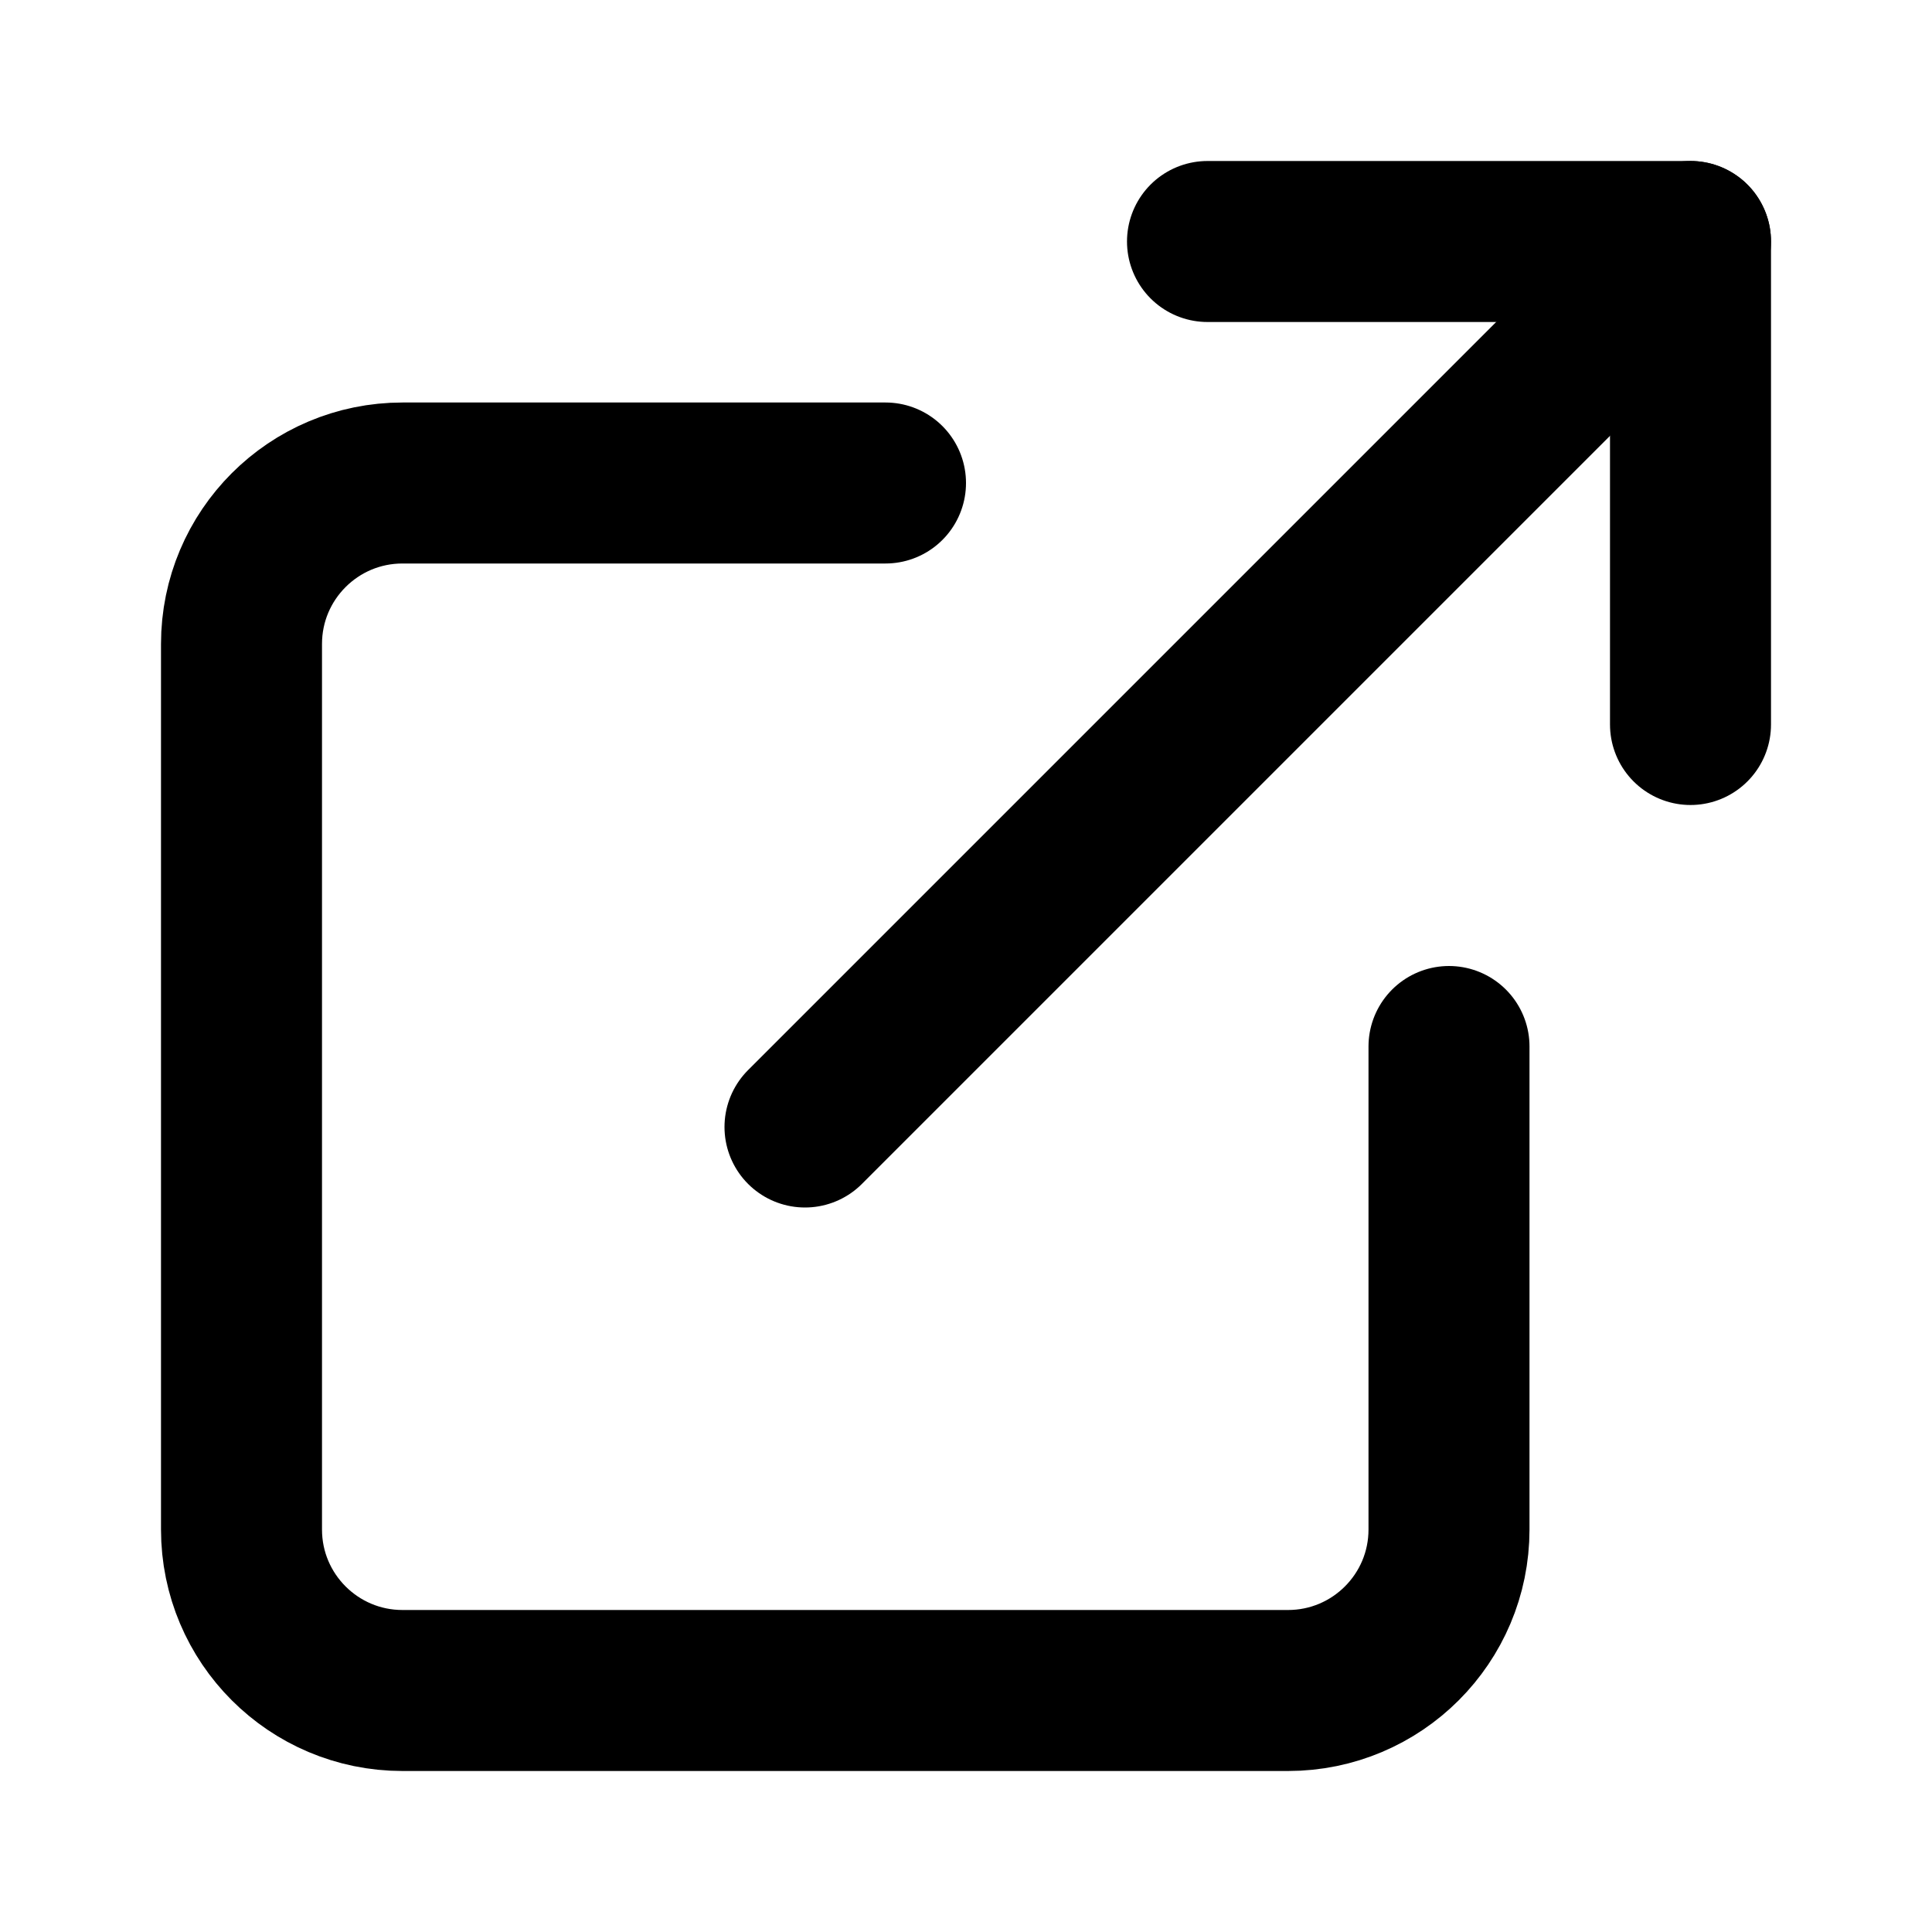
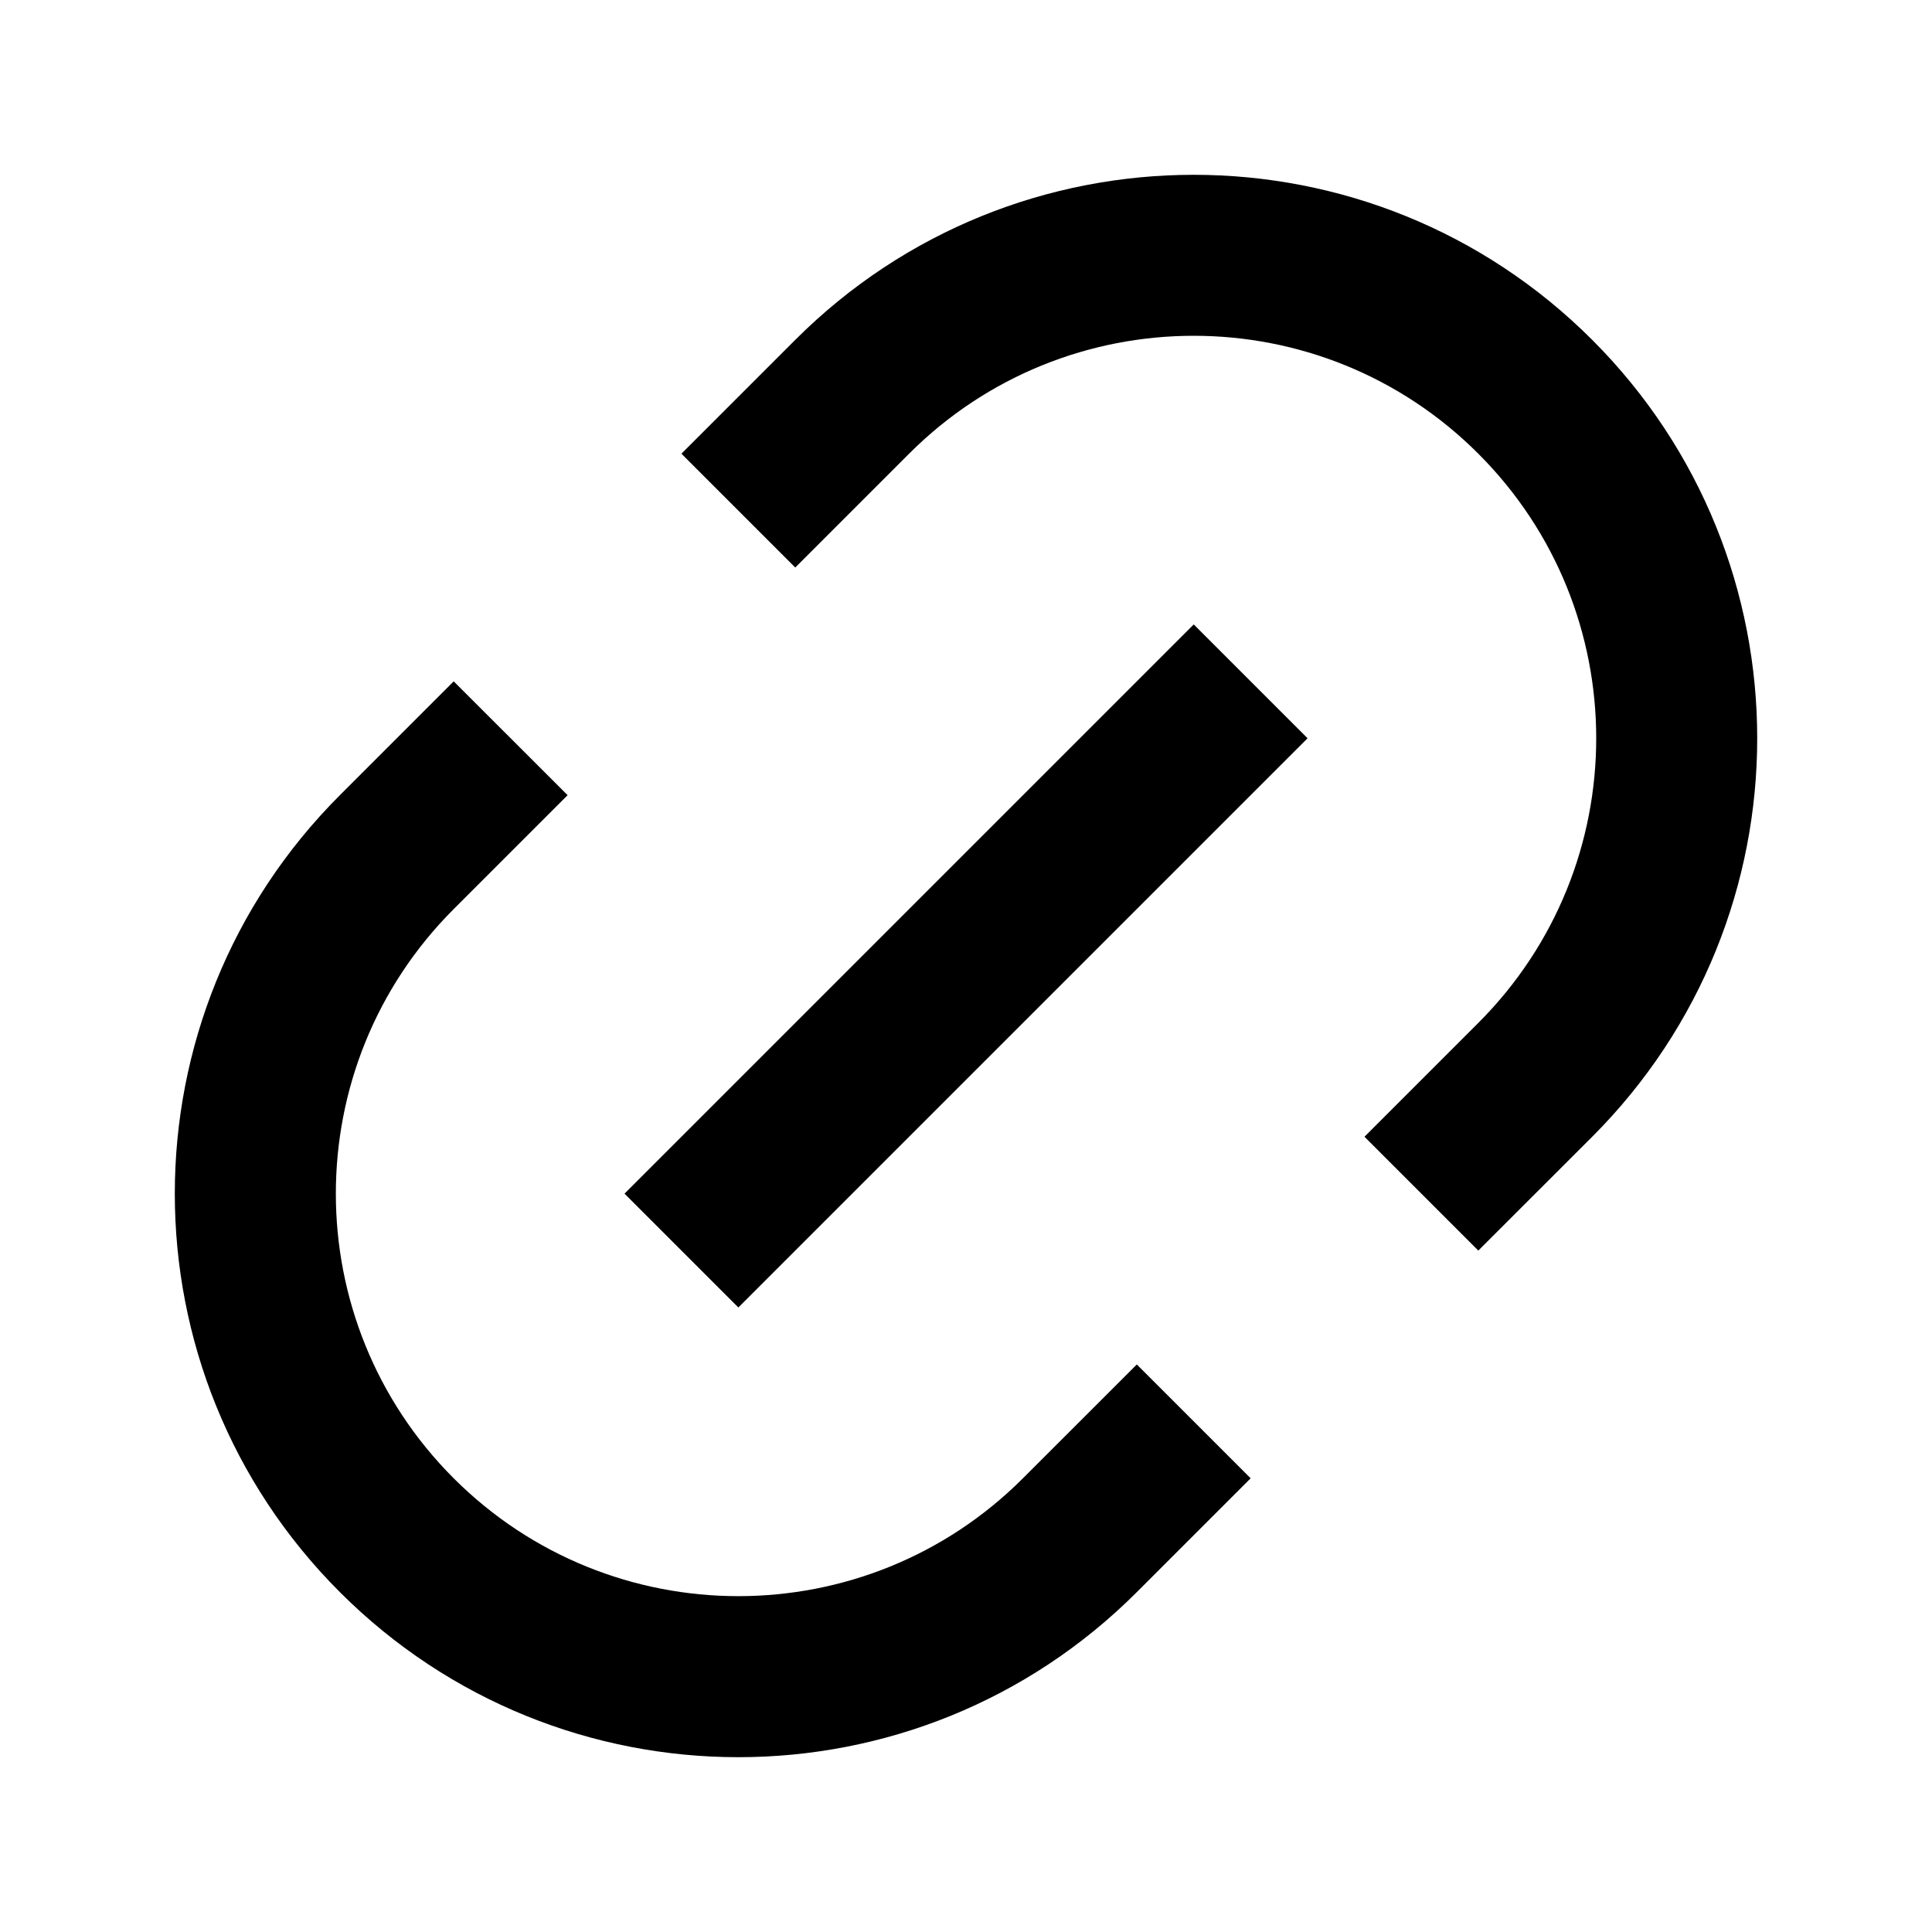
- <svg xmlns="http://www.w3.org/2000/svg" width="24" height="24" viewBox="0 0 24 24" fill="none" stroke="currentColor" stroke-width="2" stroke-linecap="round" stroke-linejoin="round" class="feather feather-external-link">
-   <path d="M18 13v6a2 2 0 0 1-2 2H5a2 2 0 0 1-2-2V8a2 2 0 0 1 2-2h6" />
-   <polyline points="15 3 21 3 21 9" />
-   <line x1="10" y1="14" x2="21" y2="3" />
+ <svg xmlns="http://www.w3.org/2000/svg" viewBox="0 0 24 24">
+   <path d="M18.364 15.535L16.95 14.121L18.364 12.707C20.317 10.754 20.317 7.588 18.364 5.636C16.412 3.683 13.246 3.683 11.293 5.636L9.879 7.05L8.465 5.636L9.879 4.222C12.613 1.488 17.045 1.488 19.779 4.222C22.512 6.955 22.512 11.387 19.779 14.121L18.364 15.535ZM15.536 18.364L14.122 19.778C11.388 22.512 6.956 22.512 4.222 19.778C1.488 17.044 1.488 12.612 4.222 9.878L5.636 8.464L7.051 9.878L5.636 11.293C3.684 13.245 3.684 16.411 5.636 18.364C7.589 20.316 10.755 20.316 12.707 18.364L14.122 16.95L15.536 18.364ZM14.829 7.757L16.243 9.171L9.172 16.242L7.758 14.828L14.829 7.757Z" />
</svg>
